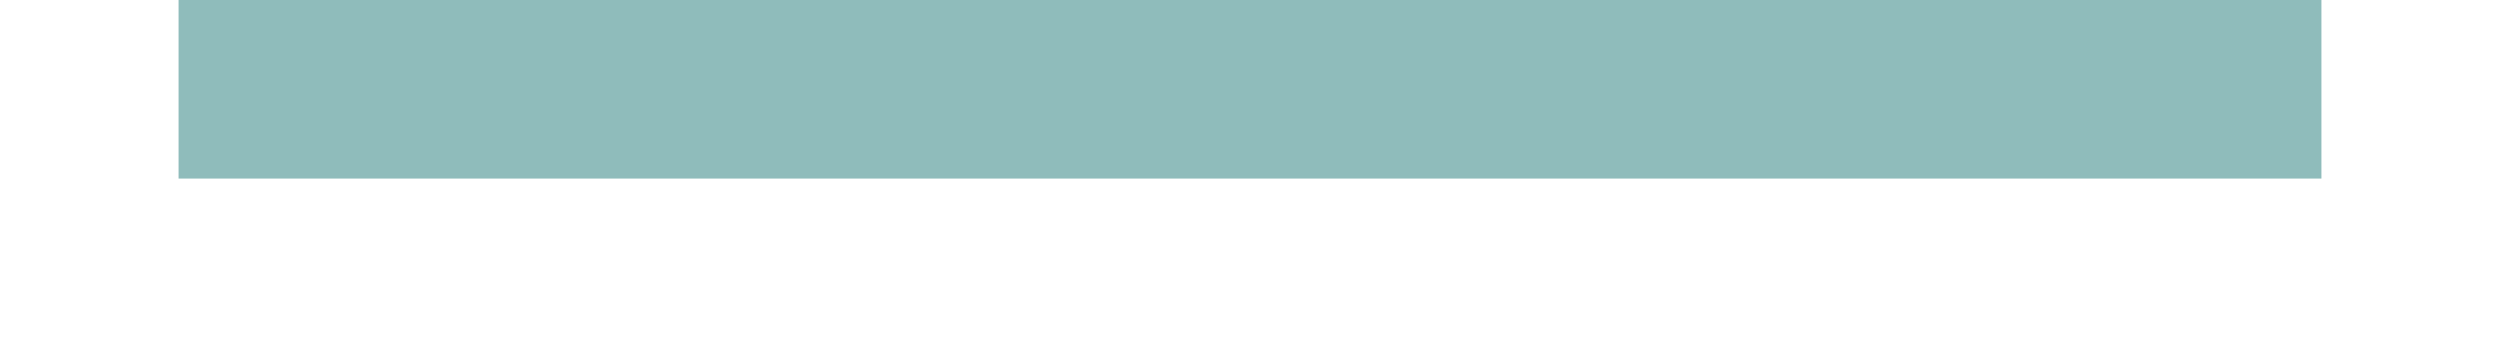
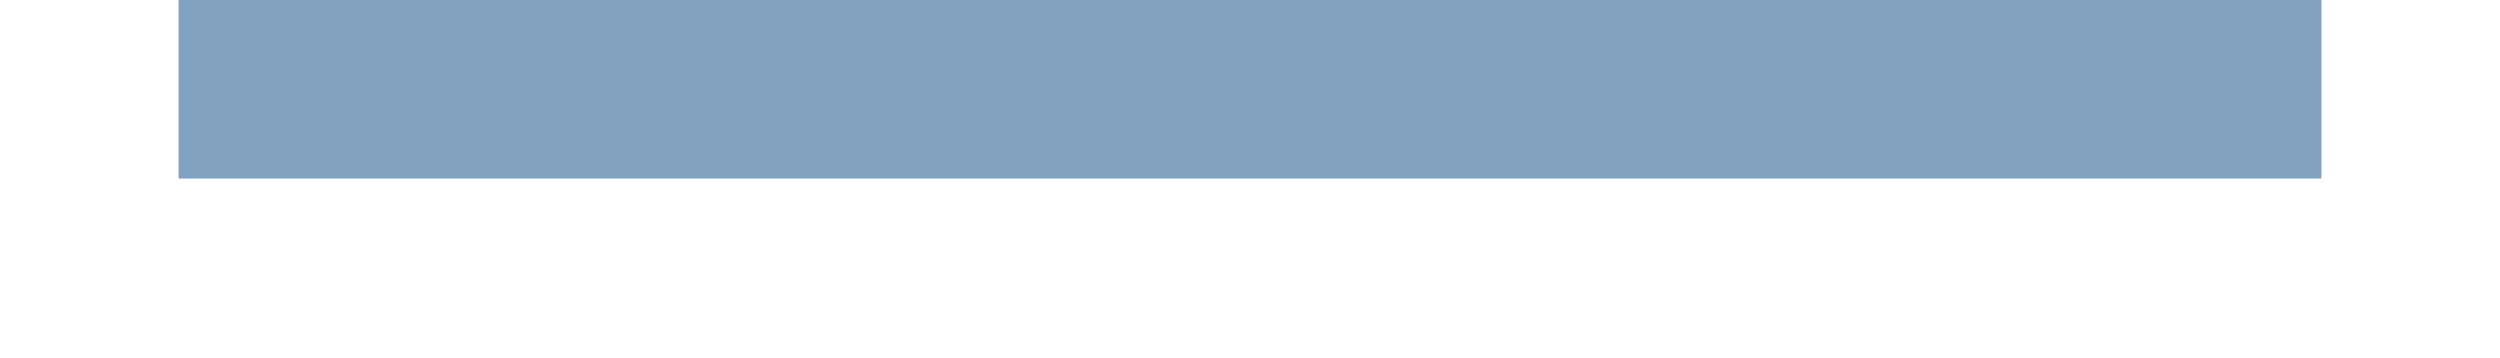
<svg xmlns="http://www.w3.org/2000/svg" xmlns:ns1="http://www.openswatchbook.org/uri/2009/osb" style="display:inline;enable-background:new" version="1.0" id="svg11300" height="4" width="28">
  <defs id="defs3">
    <linearGradient ns1:paint="solid" id="selected_bg_color">
      <stop id="stop4137" offset="0" style="stop-color:#5294e2;stop-opacity:1;" />
    </linearGradient>
  </defs>
  <g transform="translate(0,-296)" id="layer1" style="display:inline">
-     <rect y="296" x="2" height="2" width="24" id="rect4270-9" style="opacity:1;fill:#8fbcbb;fill-opacity:1;stroke:none" />
+     <rect y="296" x="2" height="2" width="24" id="rect4270-9" style="opacity:1;fill:#81a1c1;fill-opacity:1;stroke:none" />
  </g>
</svg>
